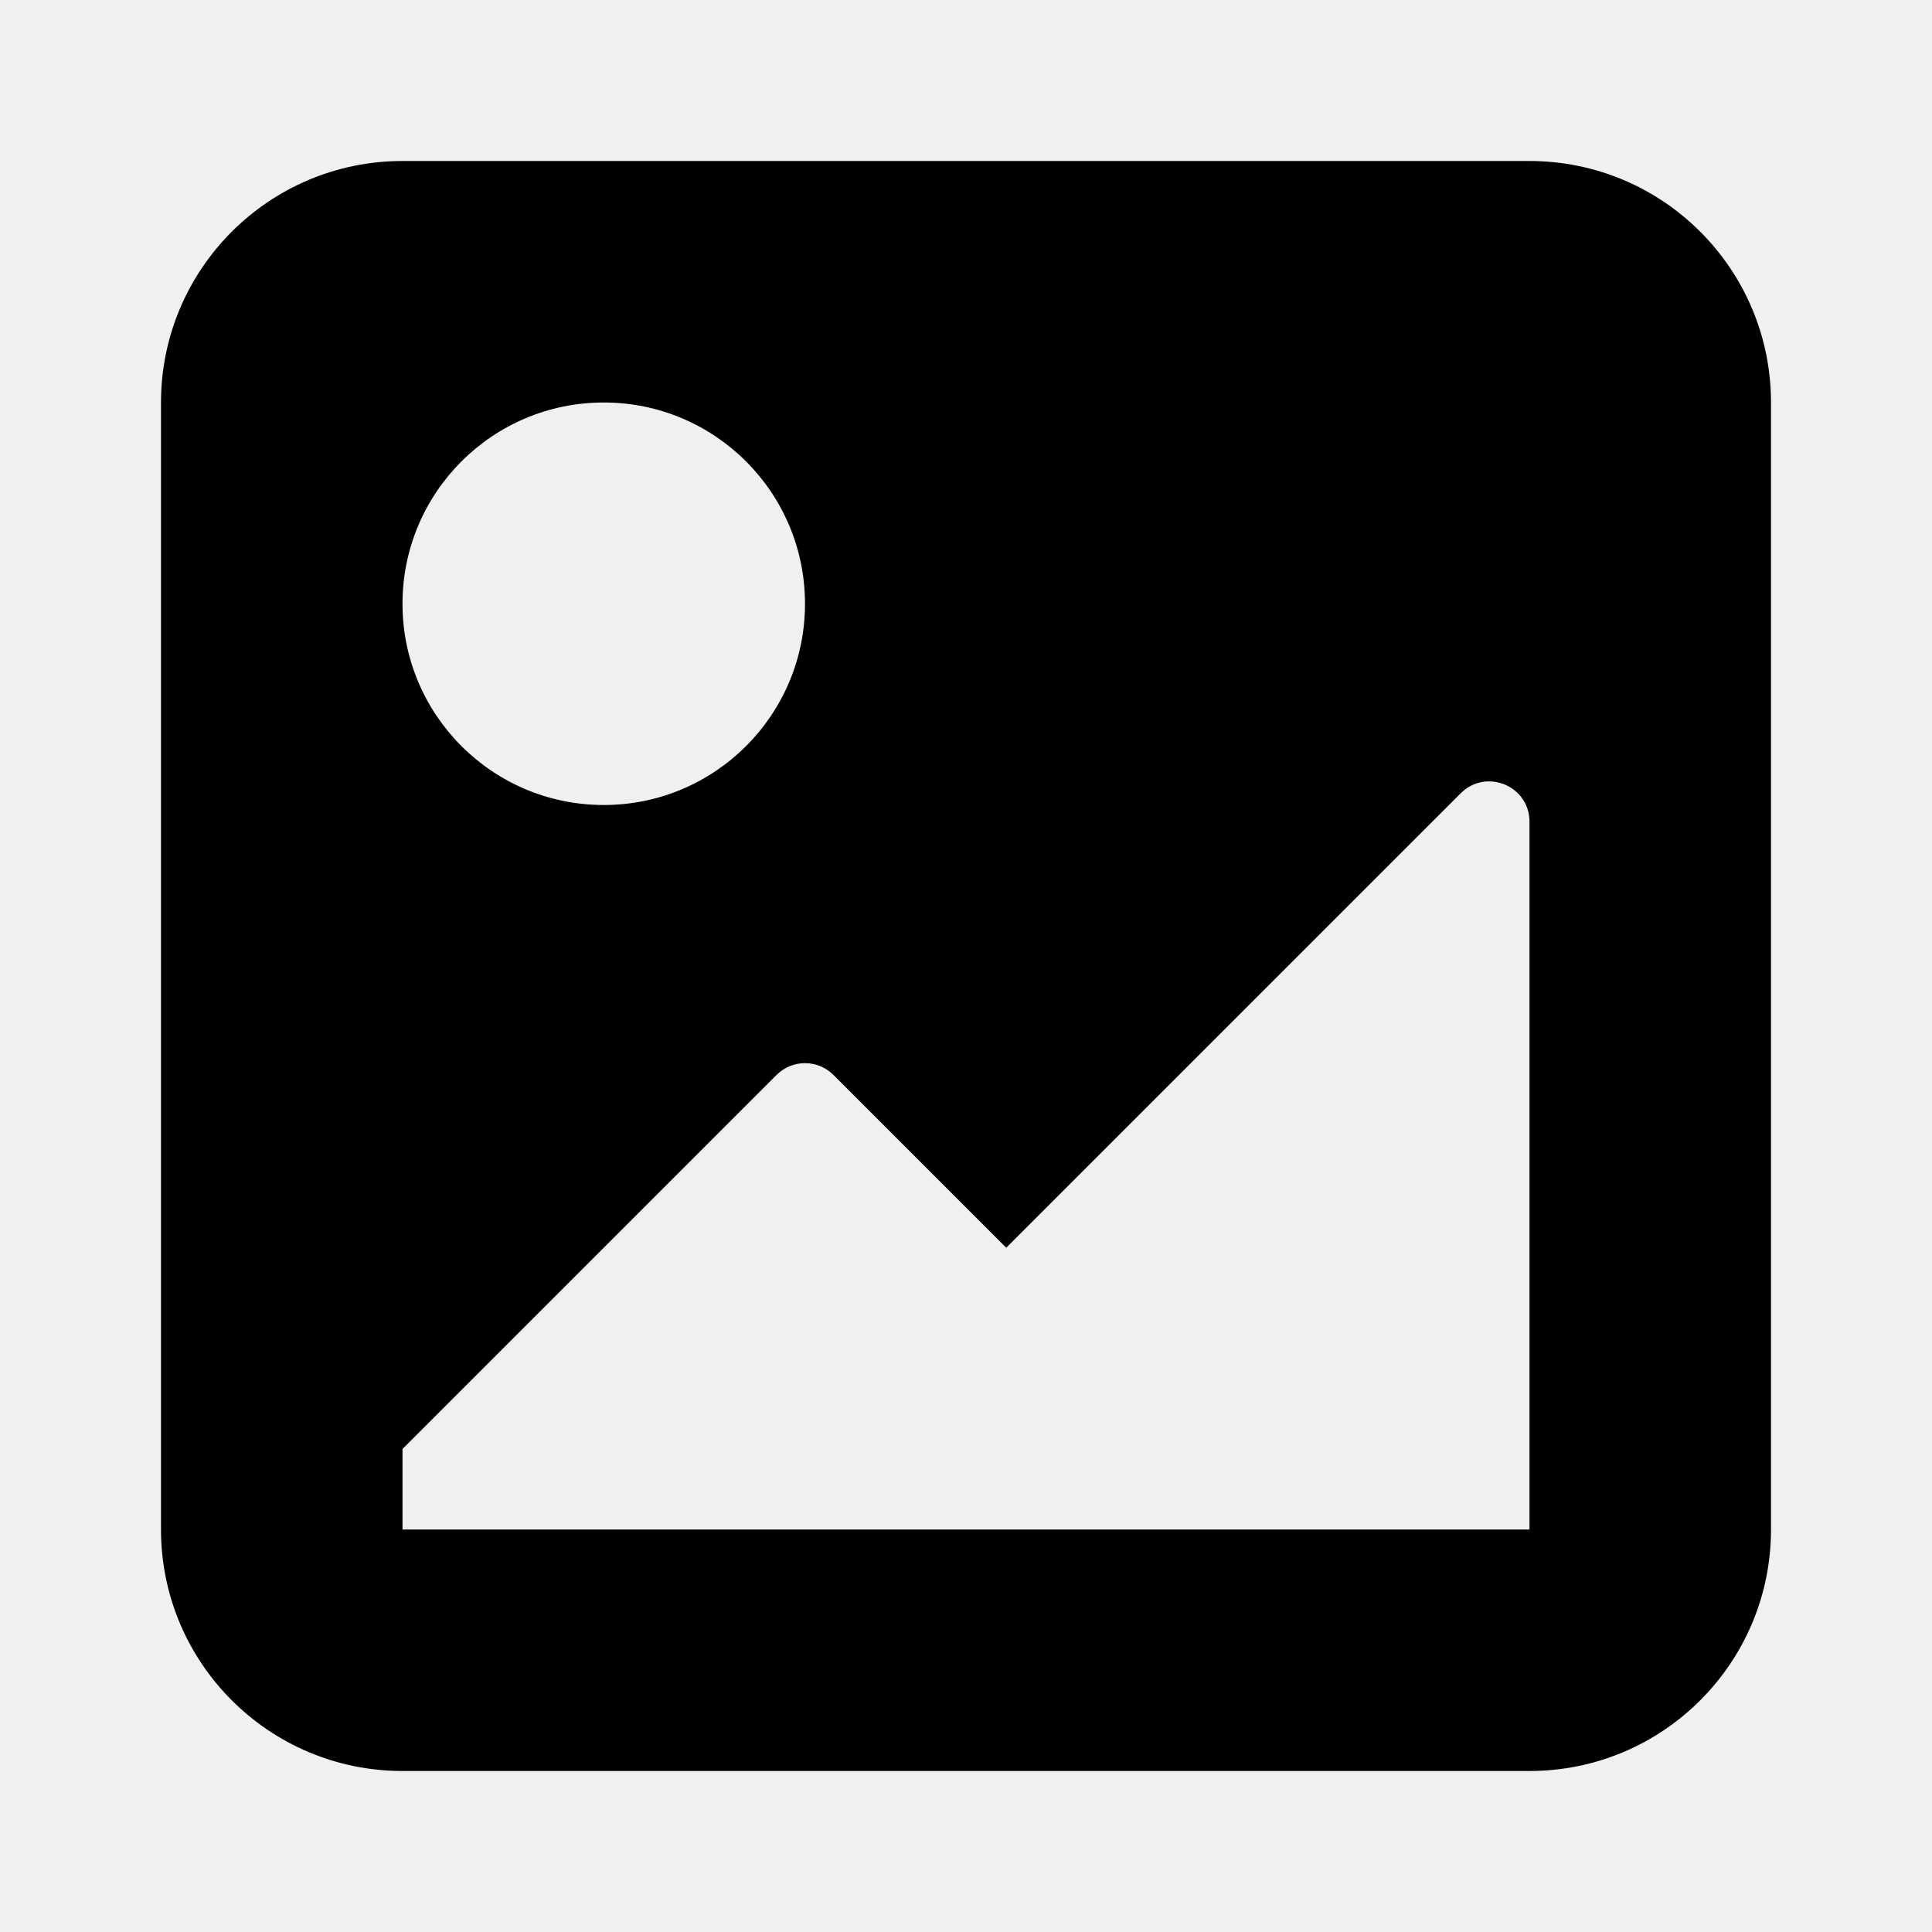
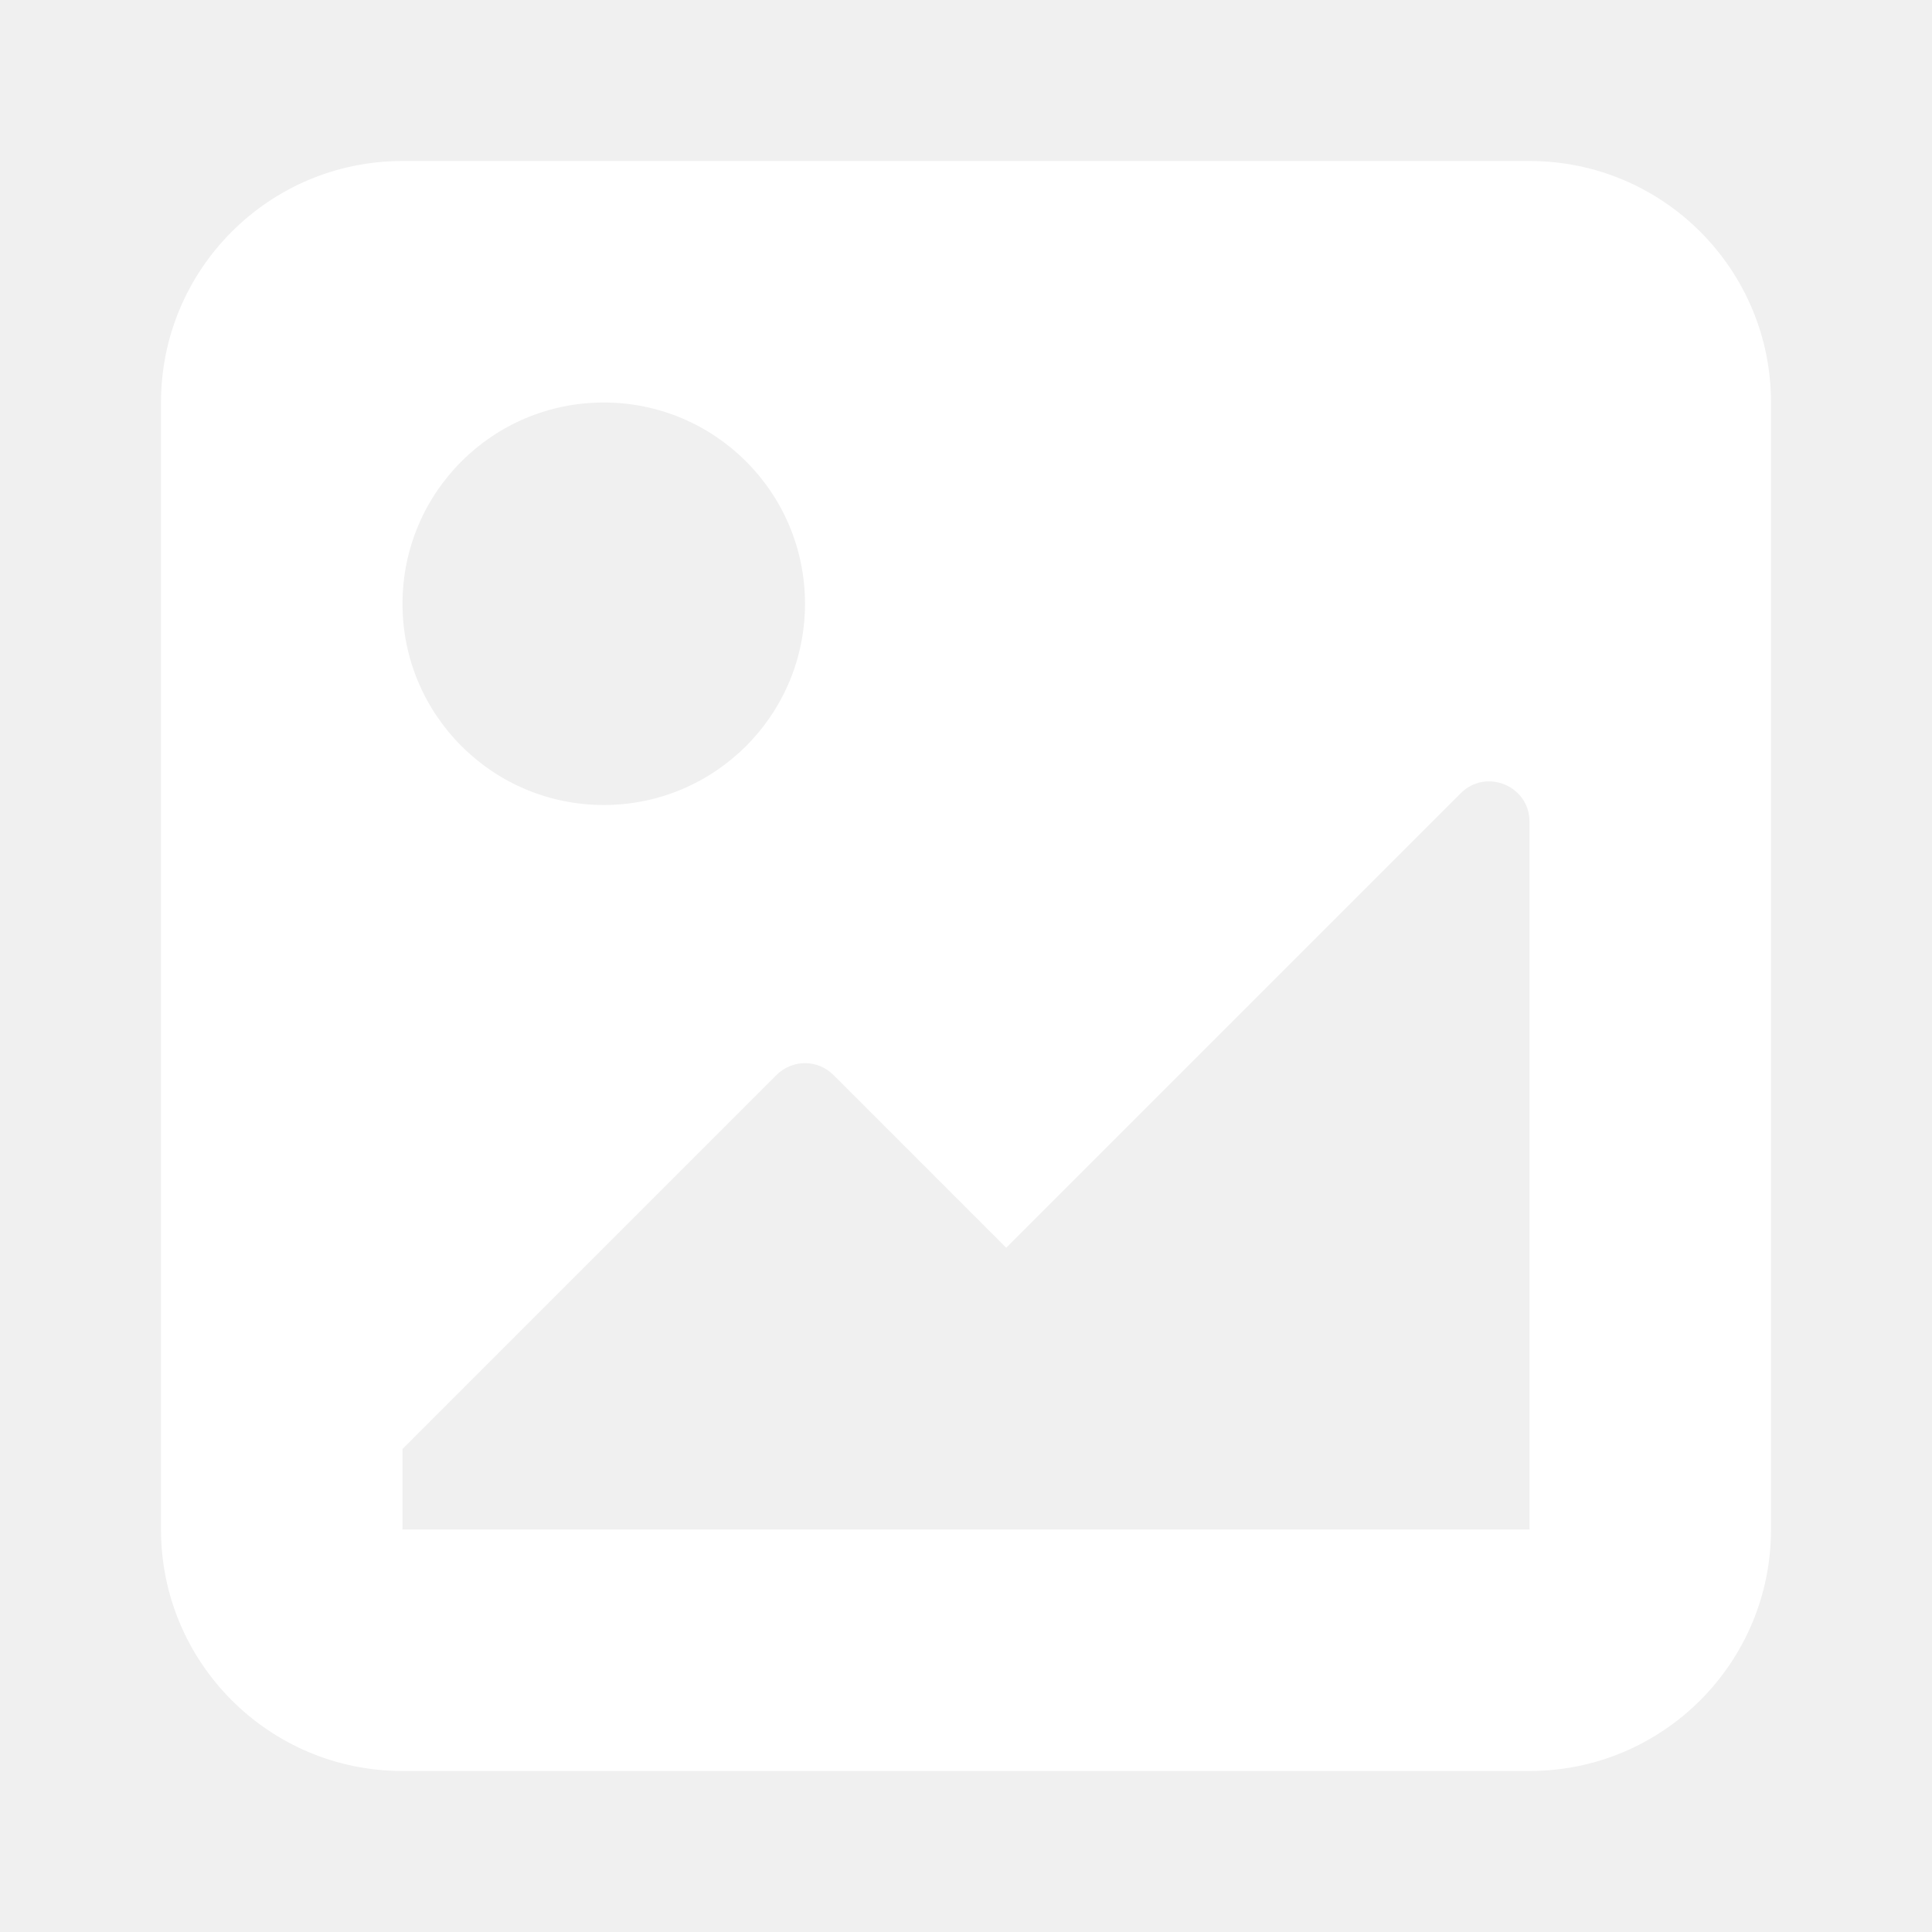
<svg xmlns="http://www.w3.org/2000/svg" width="800px" height="800px" viewBox="0 0 24 24" fill="none">
-   <path fill-rule="evenodd" clip-rule="evenodd" d="M2 5C2 3.343 3.343 2 5 2H19C20.657 2 22 3.343 22 5V19C22 20.657 20.657 22 19 22H5C3.343 22 2 20.657 2 19V5ZM7.5 10C8.881 10 10 8.881 10 7.5C10 6.119 8.881 5 7.5 5C6.119 5 5 6.119 5 7.5C5 8.881 6.119 10 7.5 10ZM10.354 13.354L12.5 15.5L18.146 9.854C18.461 9.539 19 9.762 19 10.207V19H5V18L9.646 13.354C9.842 13.158 10.158 13.158 10.354 13.354Z" fill="#000000" />
+   <path fill-rule="evenodd" clip-rule="evenodd" d="M2 5C2 3.343 3.343 2 5 2H19C20.657 2 22 3.343 22 5V19C22 20.657 20.657 22 19 22H5C3.343 22 2 20.657 2 19V5ZM7.5 10C8.881 10 10 8.881 10 7.5C10 6.119 8.881 5 7.5 5C6.119 5 5 6.119 5 7.5C5 8.881 6.119 10 7.5 10ZM10.354 13.354L12.5 15.5L18.146 9.854C18.461 9.539 19 9.762 19 10.207V19H5V18L9.646 13.354C9.842 13.158 10.158 13.158 10.354 13.354Z" fill="#ffffff" />
</svg>
